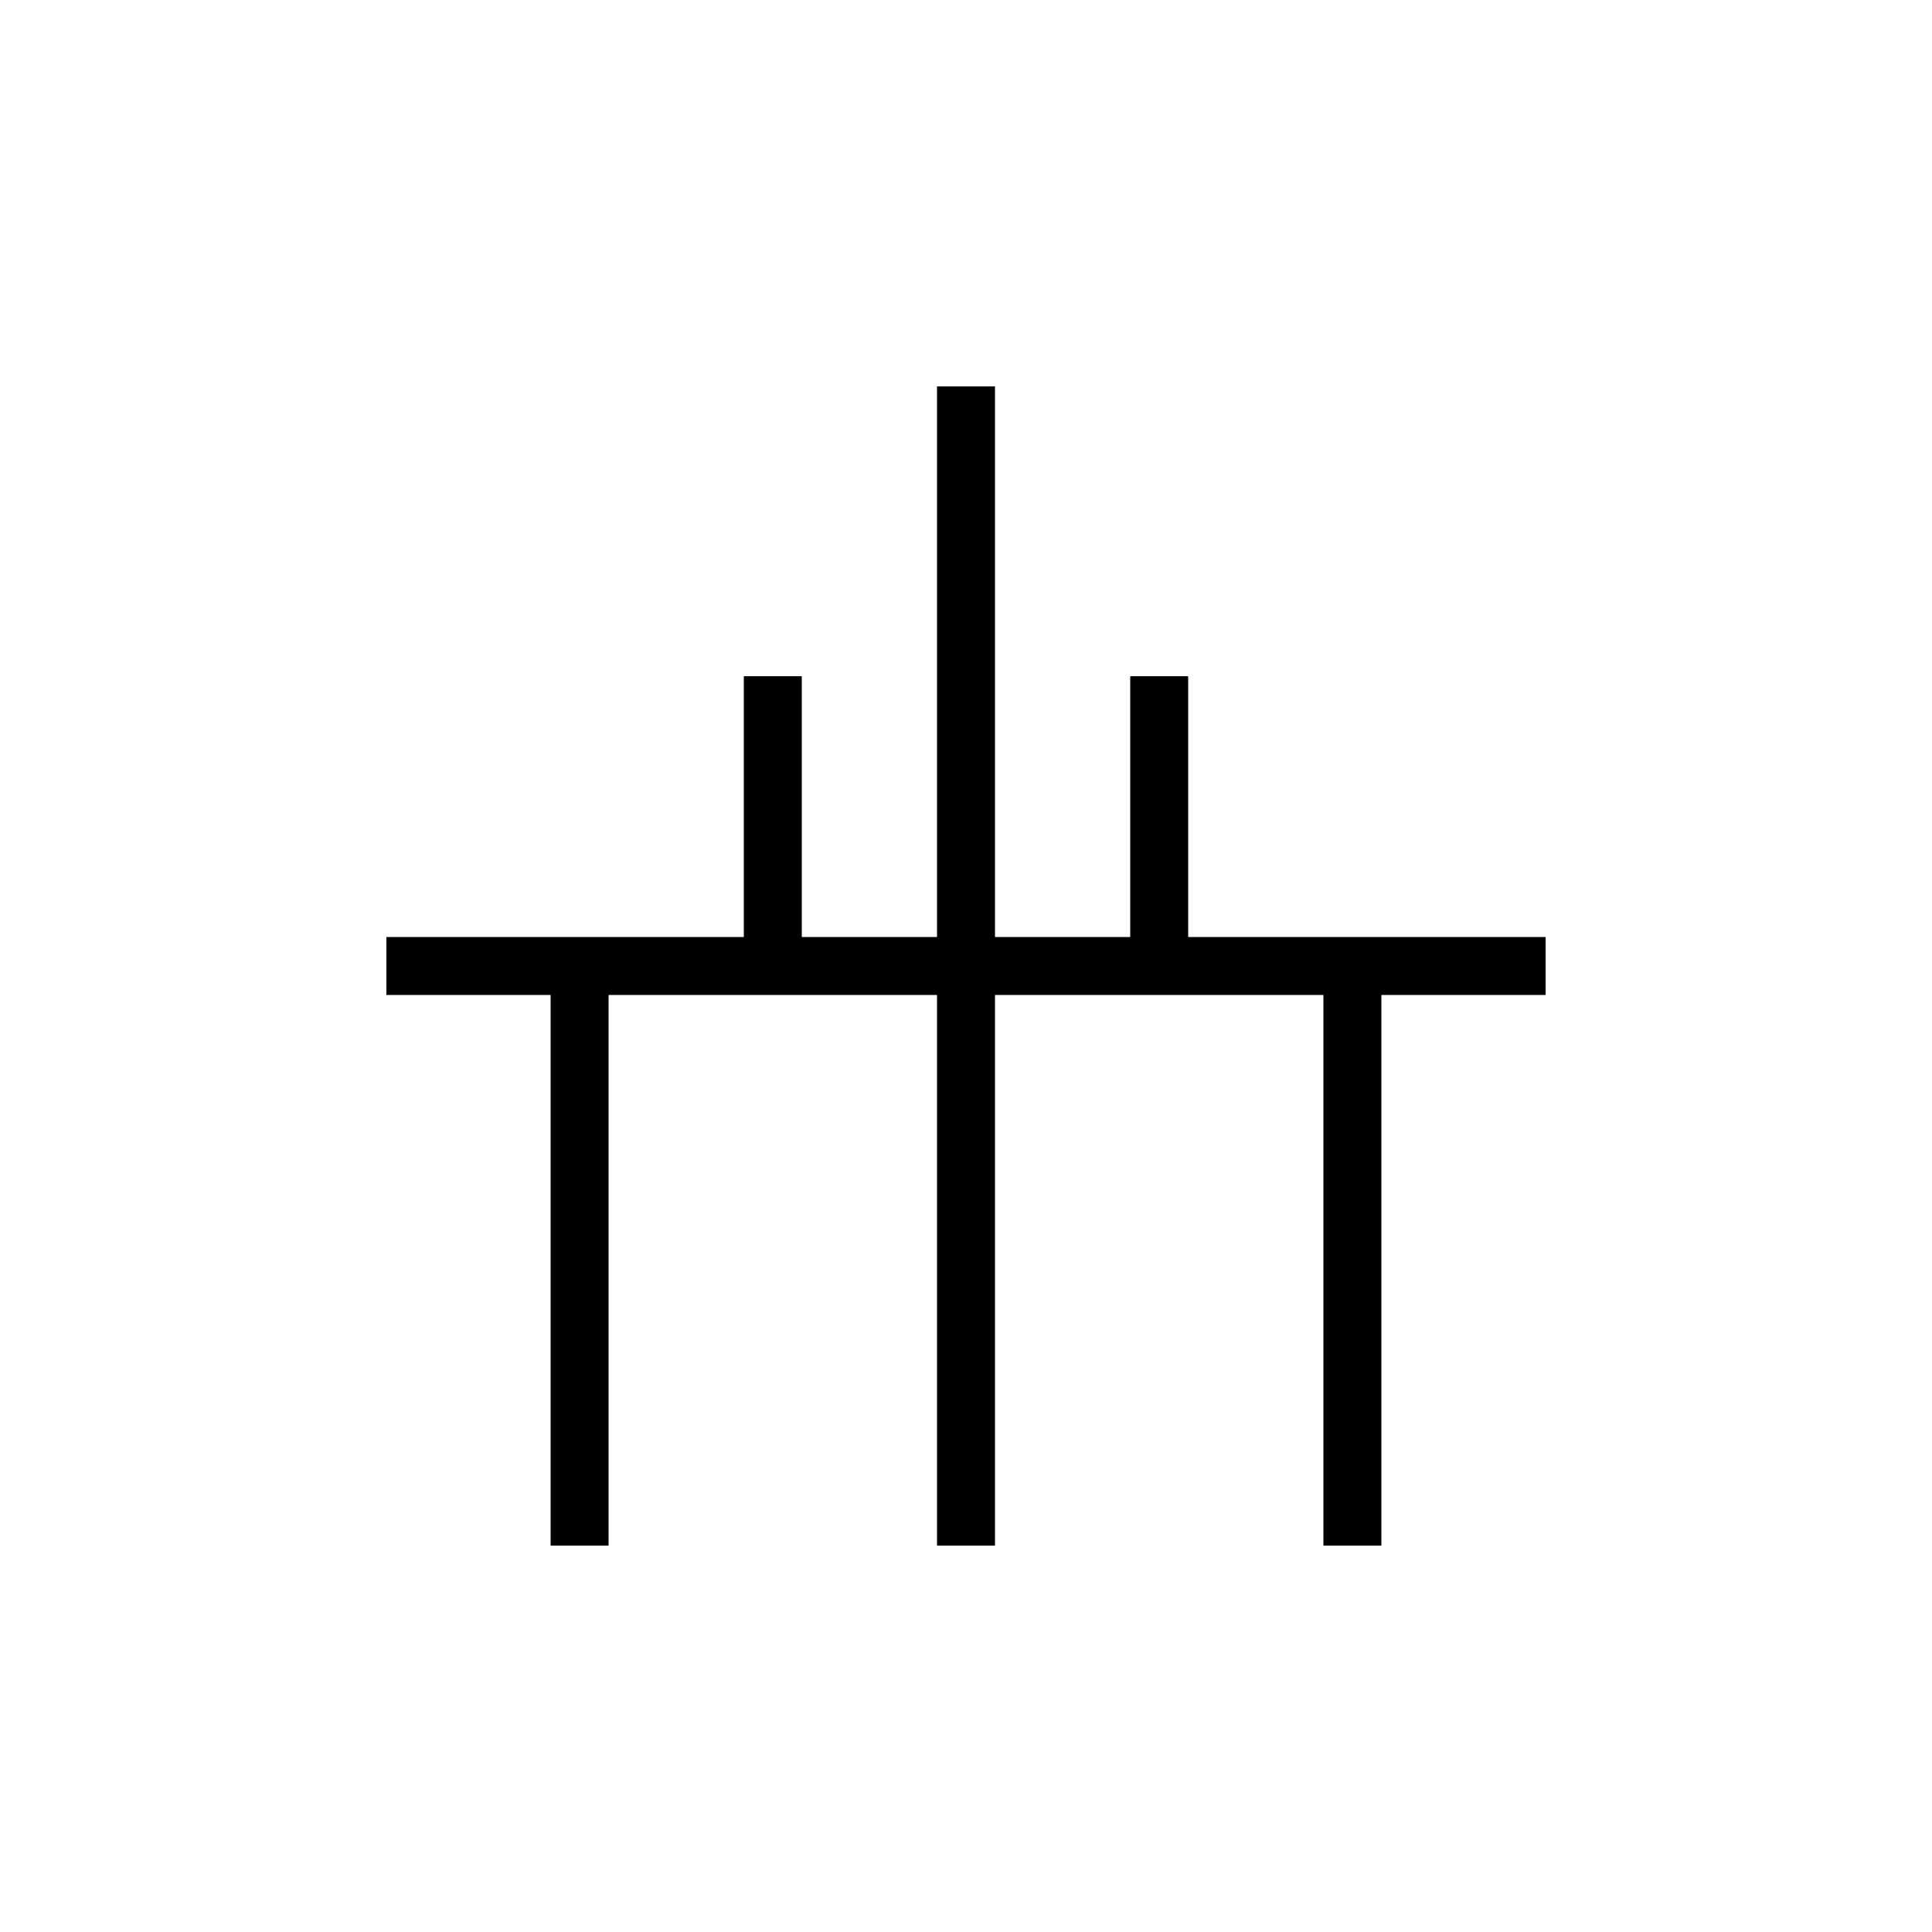
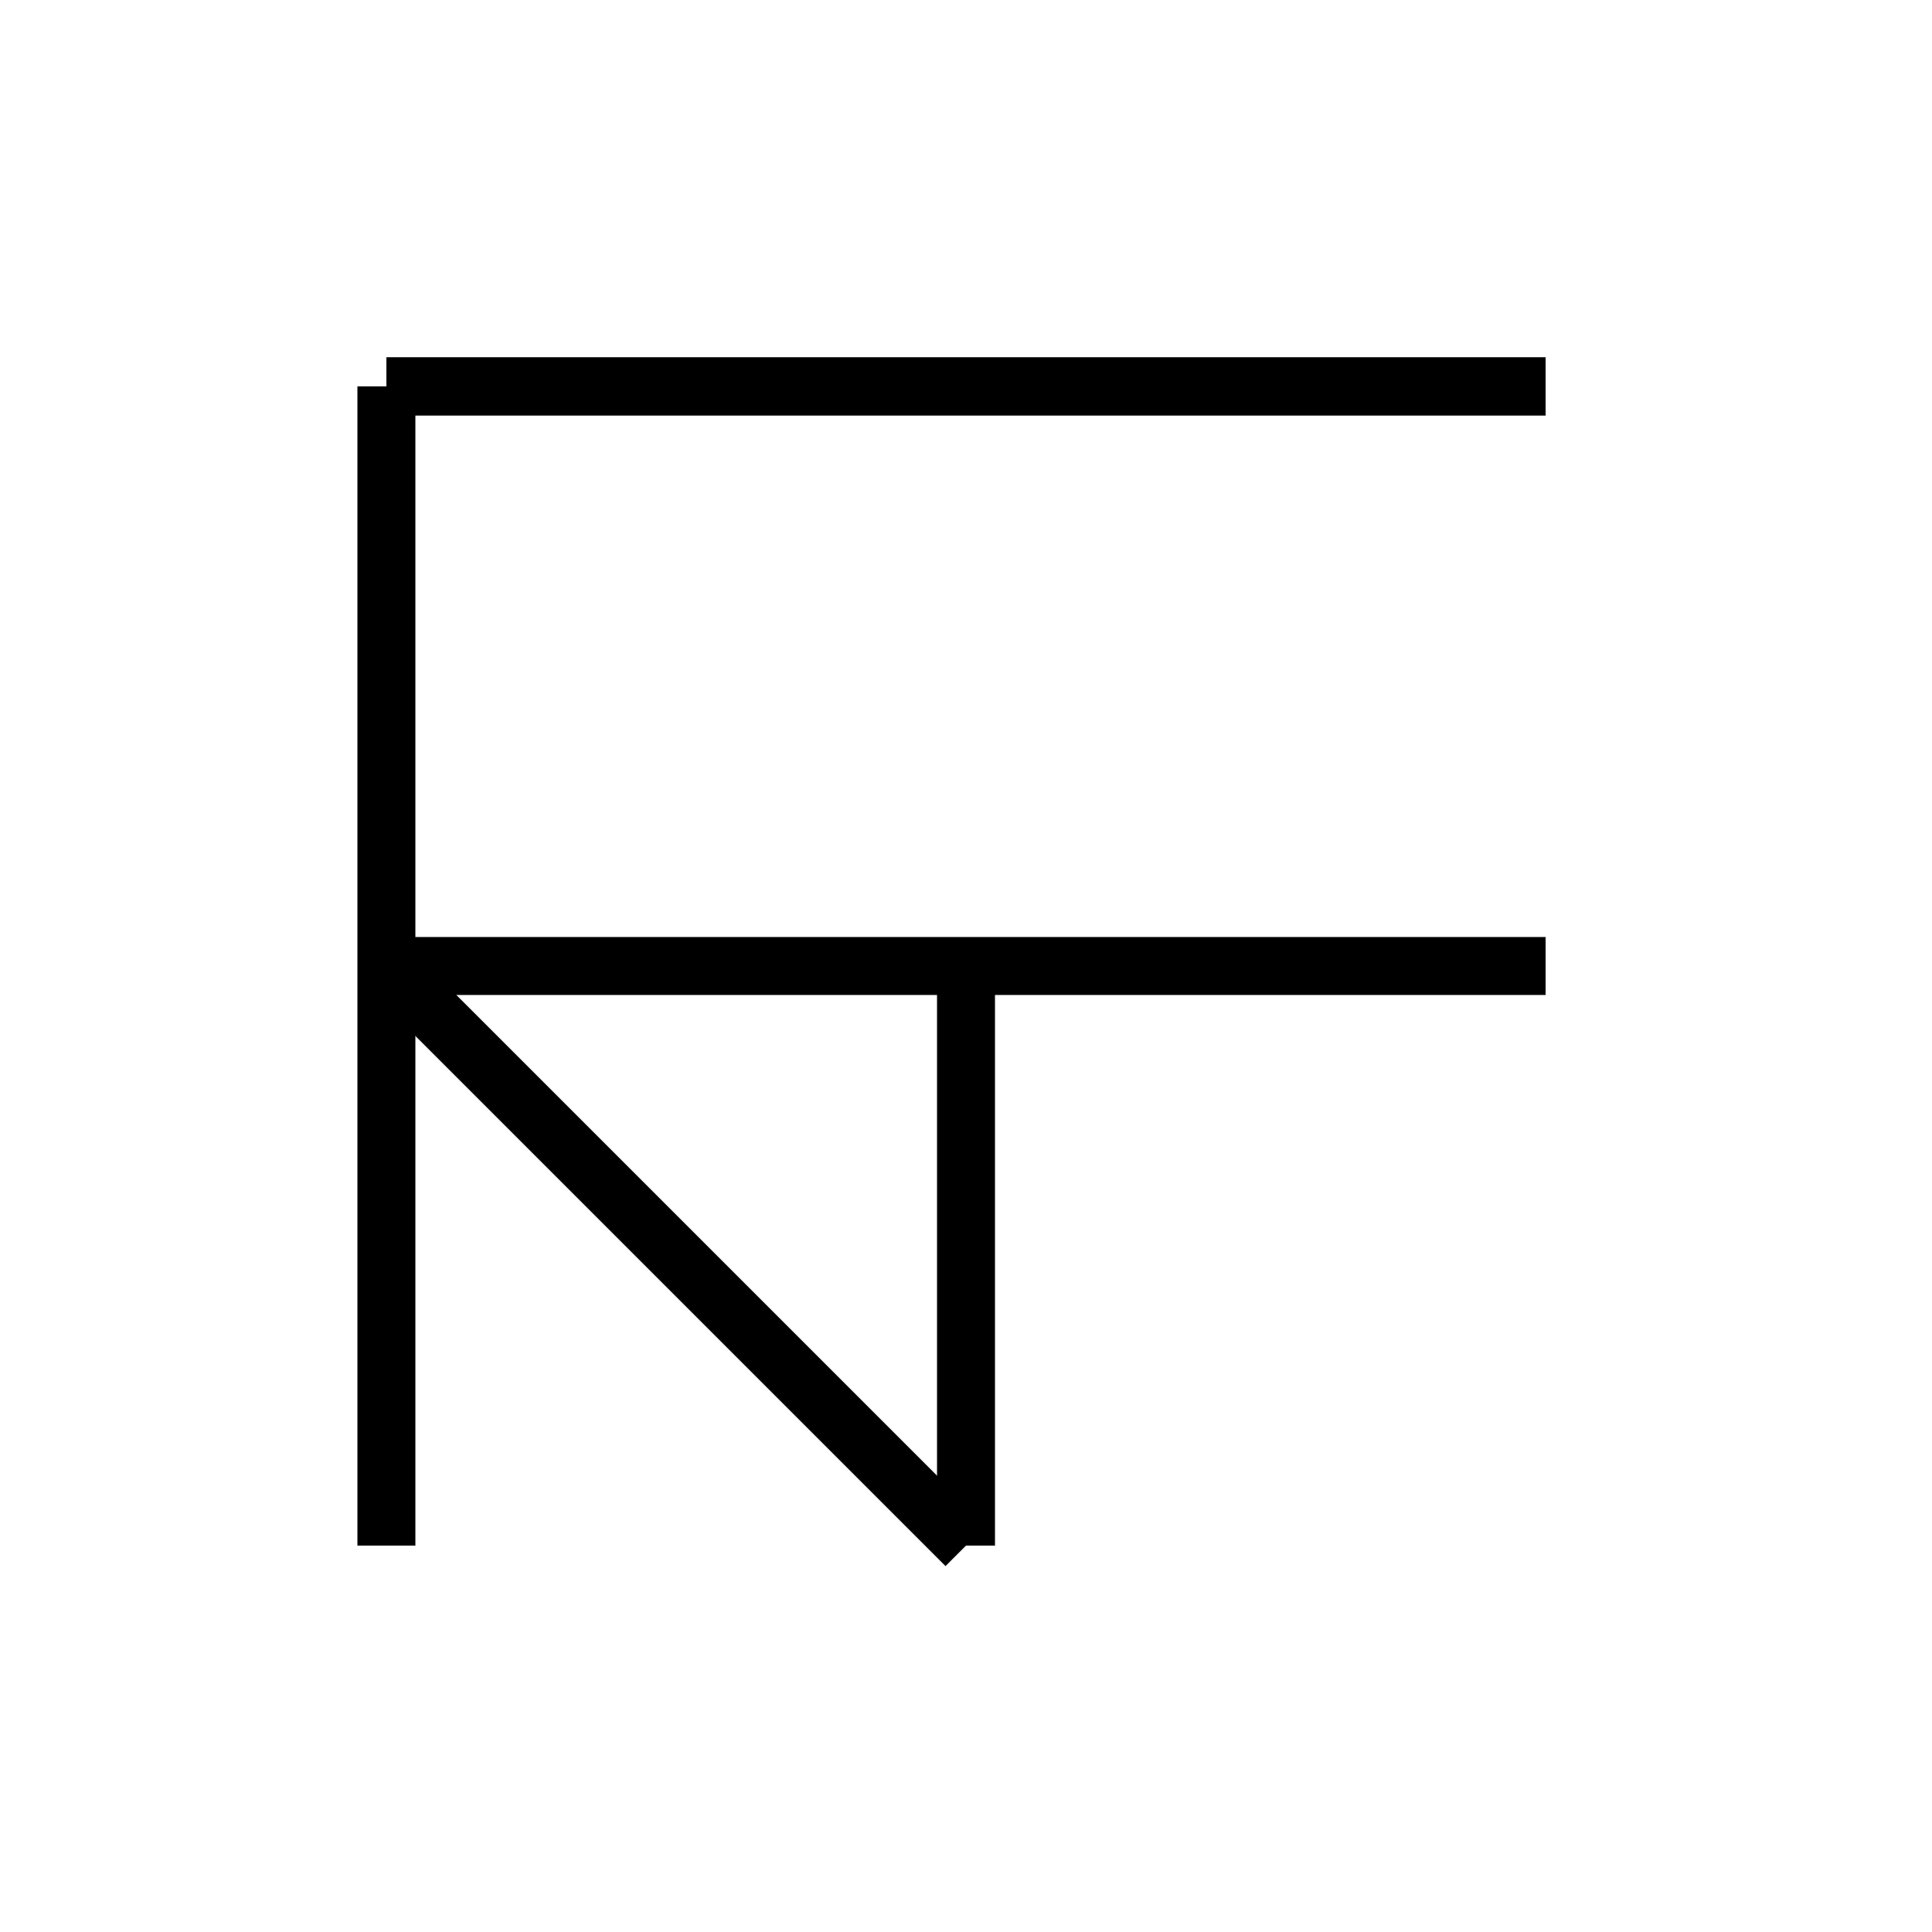
<svg xmlns="http://www.w3.org/2000/svg" width="100" height="100">
-   <line x1="50" y1="20" x2="50" y2="80" stroke="black" stroke-width="3" />
+   <line x1="20" y1="20" x2="80" y2="20" stroke="black" stroke-width="3" />
+   <line x1="20" y1="20" x2="20" y2="80" stroke="black" stroke-width="3" />
  <line x1="20" y1="50" x2="80" y2="50" stroke="black" stroke-width="3" />
-   <line x1="30" y1="50" x2="30" y2="80" stroke="black" stroke-width="3" />
-   <line x1="70" y1="50" x2="70" y2="80" stroke="black" stroke-width="3" />
-   <line x1="40" y1="50" x2="40" y2="35" stroke="black" stroke-width="3" />
-   <line x1="60" y1="50" x2="60" y2="35" stroke="black" stroke-width="3" />
+   <line x1="20" y1="50" x2="50" y2="80" stroke="black" stroke-width="3" />
+   <line x1="20" y1="20" x2="80" y2="20" stroke="black" stroke-width="3" />
+   <line x1="50" y1="50" x2="50" y2="80" stroke="black" stroke-width="3" />
</svg>
